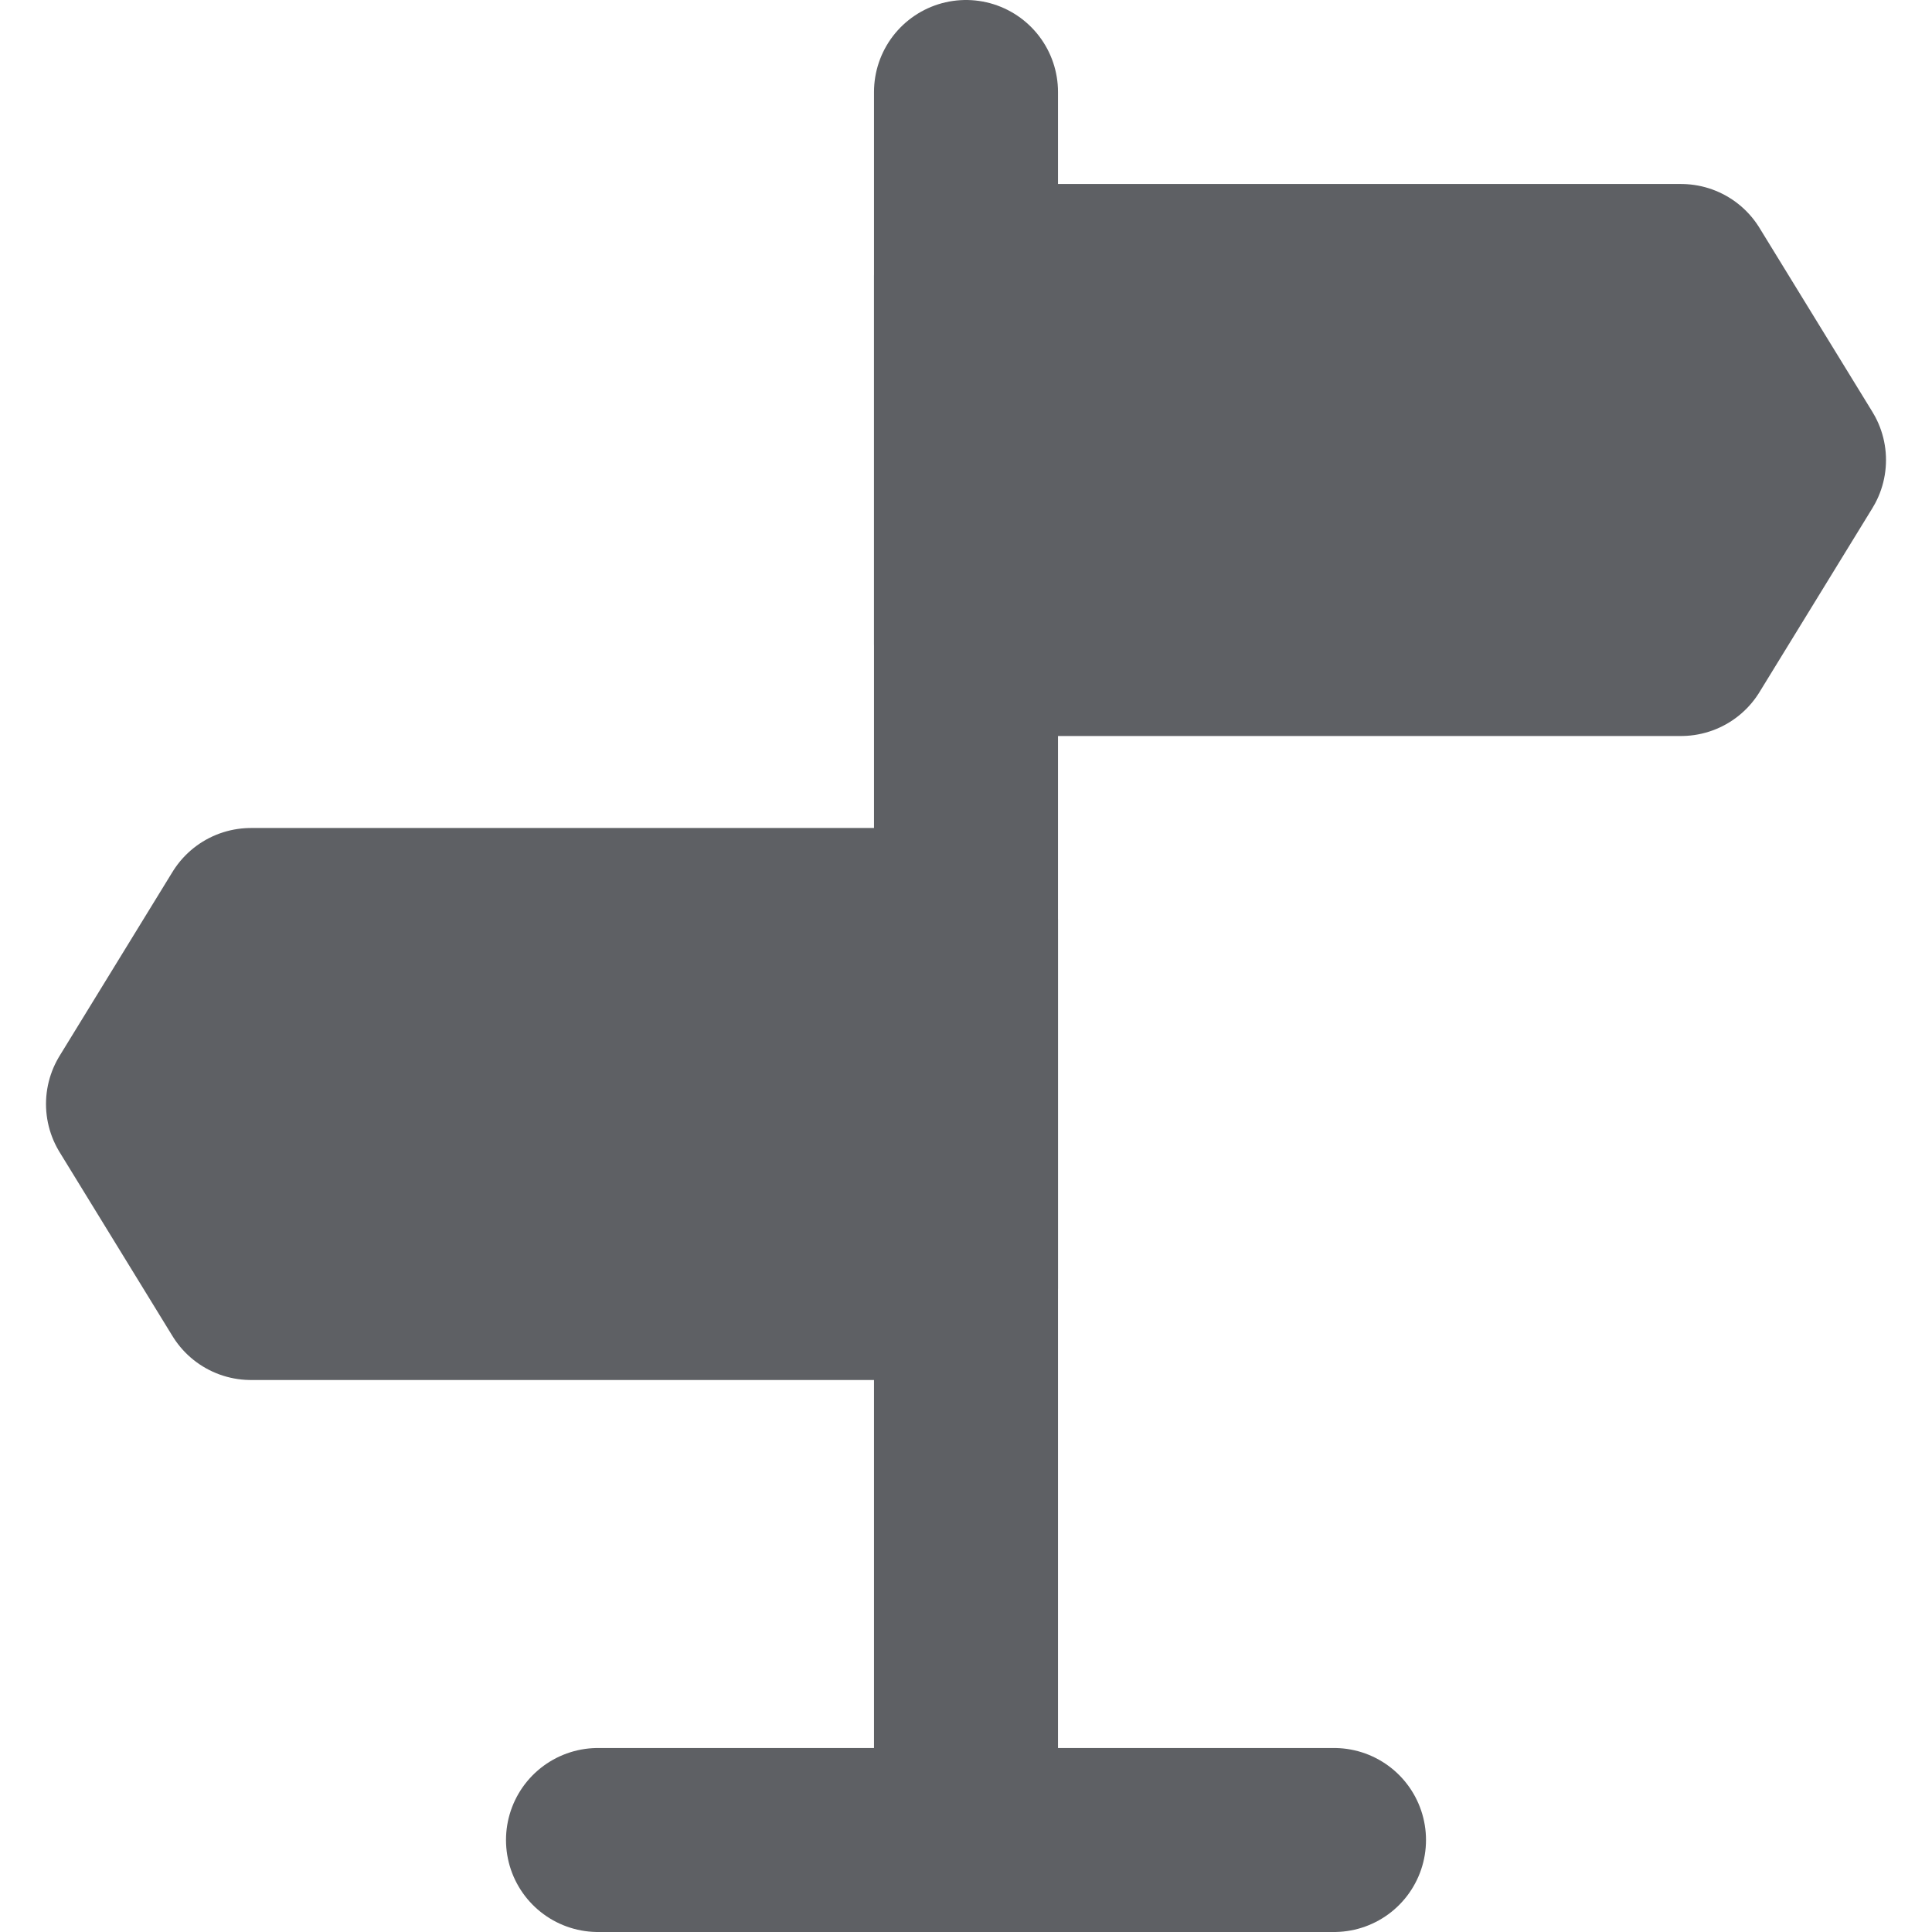
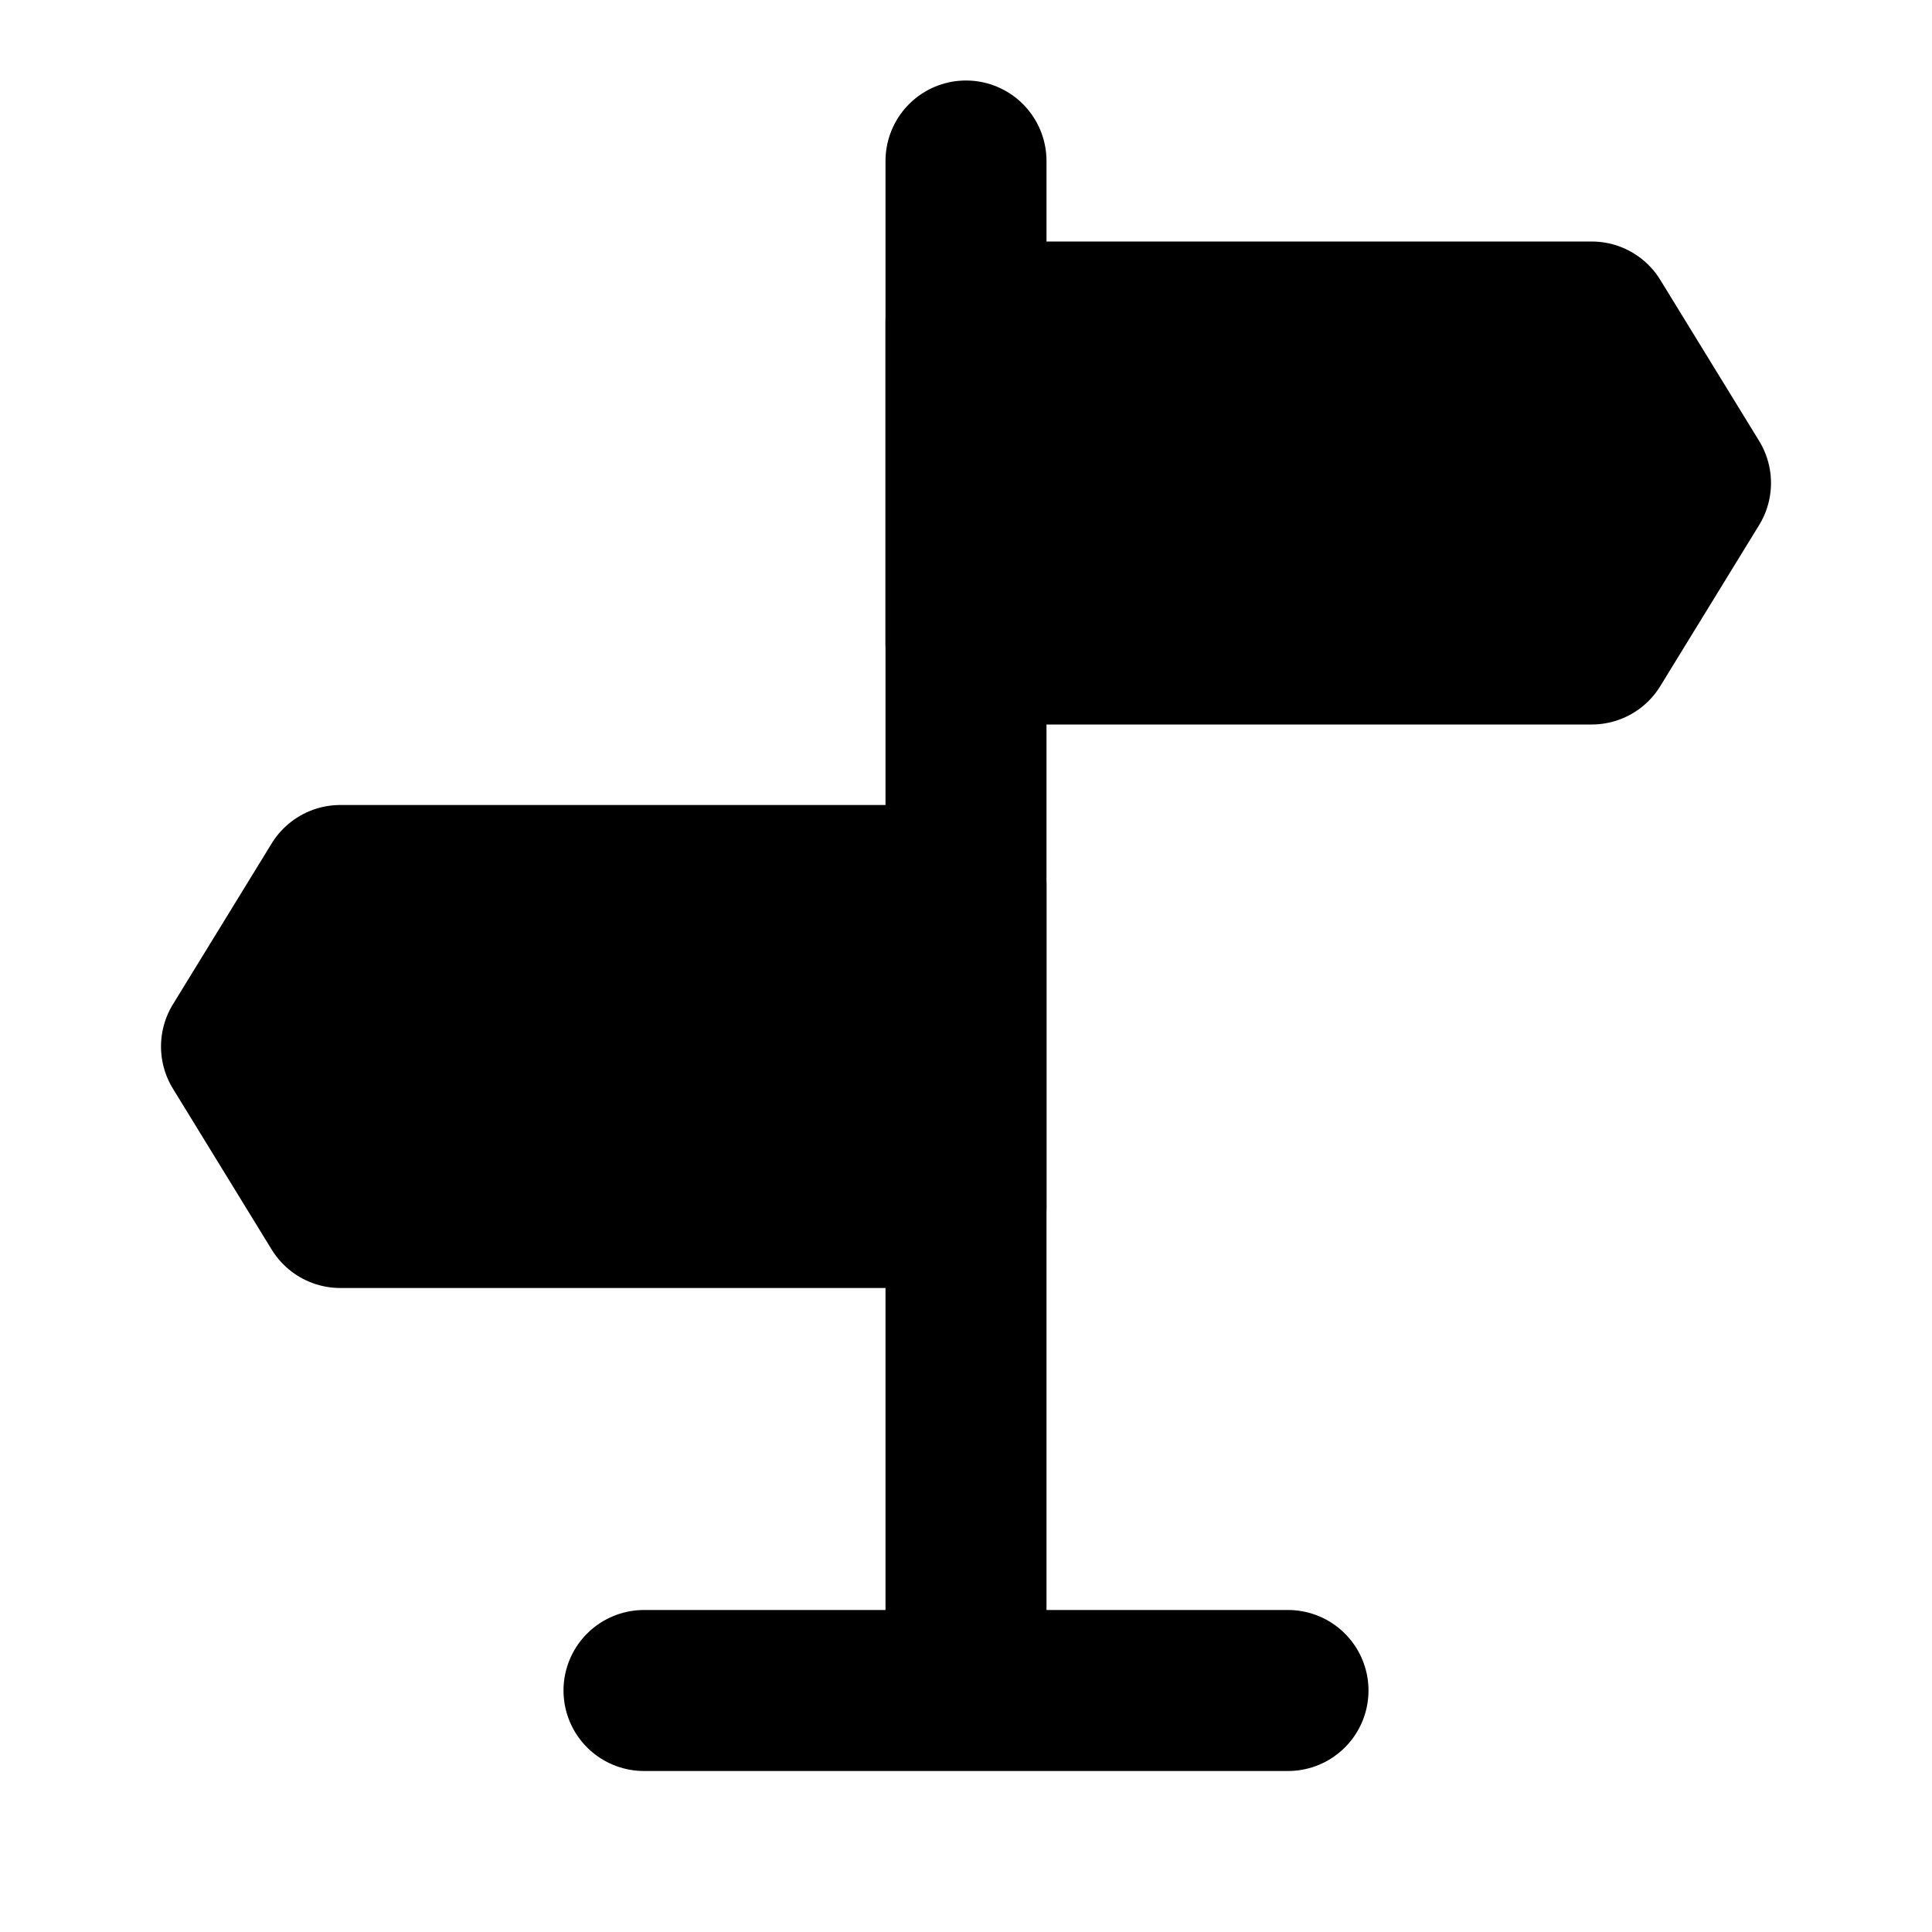
- <svg xmlns="http://www.w3.org/2000/svg" width="20" height="20" viewBox="4 2 40 42">
-   <g fill="none" stroke="#5e6064" stroke-linejoin="round" stroke-width="4">
+ <svg xmlns="http://www.w3.org/2000/svg" width="20" height="20" viewBox="0 0 48 48">
+   <g fill="none" stroke="#000" stroke-linejoin="round" stroke-width="4">
    <path stroke-linecap="round" d="M24 4v37" />
-     <path fill="#5e6064" d="M24 8h15.545L42 12l-2.455 4H24zm0 14H8.455L6 26l2.455 4H24z" />
+     <path fill="#000" d="M24 8h15.545L42 12l-2.455 4H24zm0 14H8.455L6 26l2.455 4H24z" />
    <path stroke-linecap="round" d="M16 42h16" />
  </g>
</svg>
